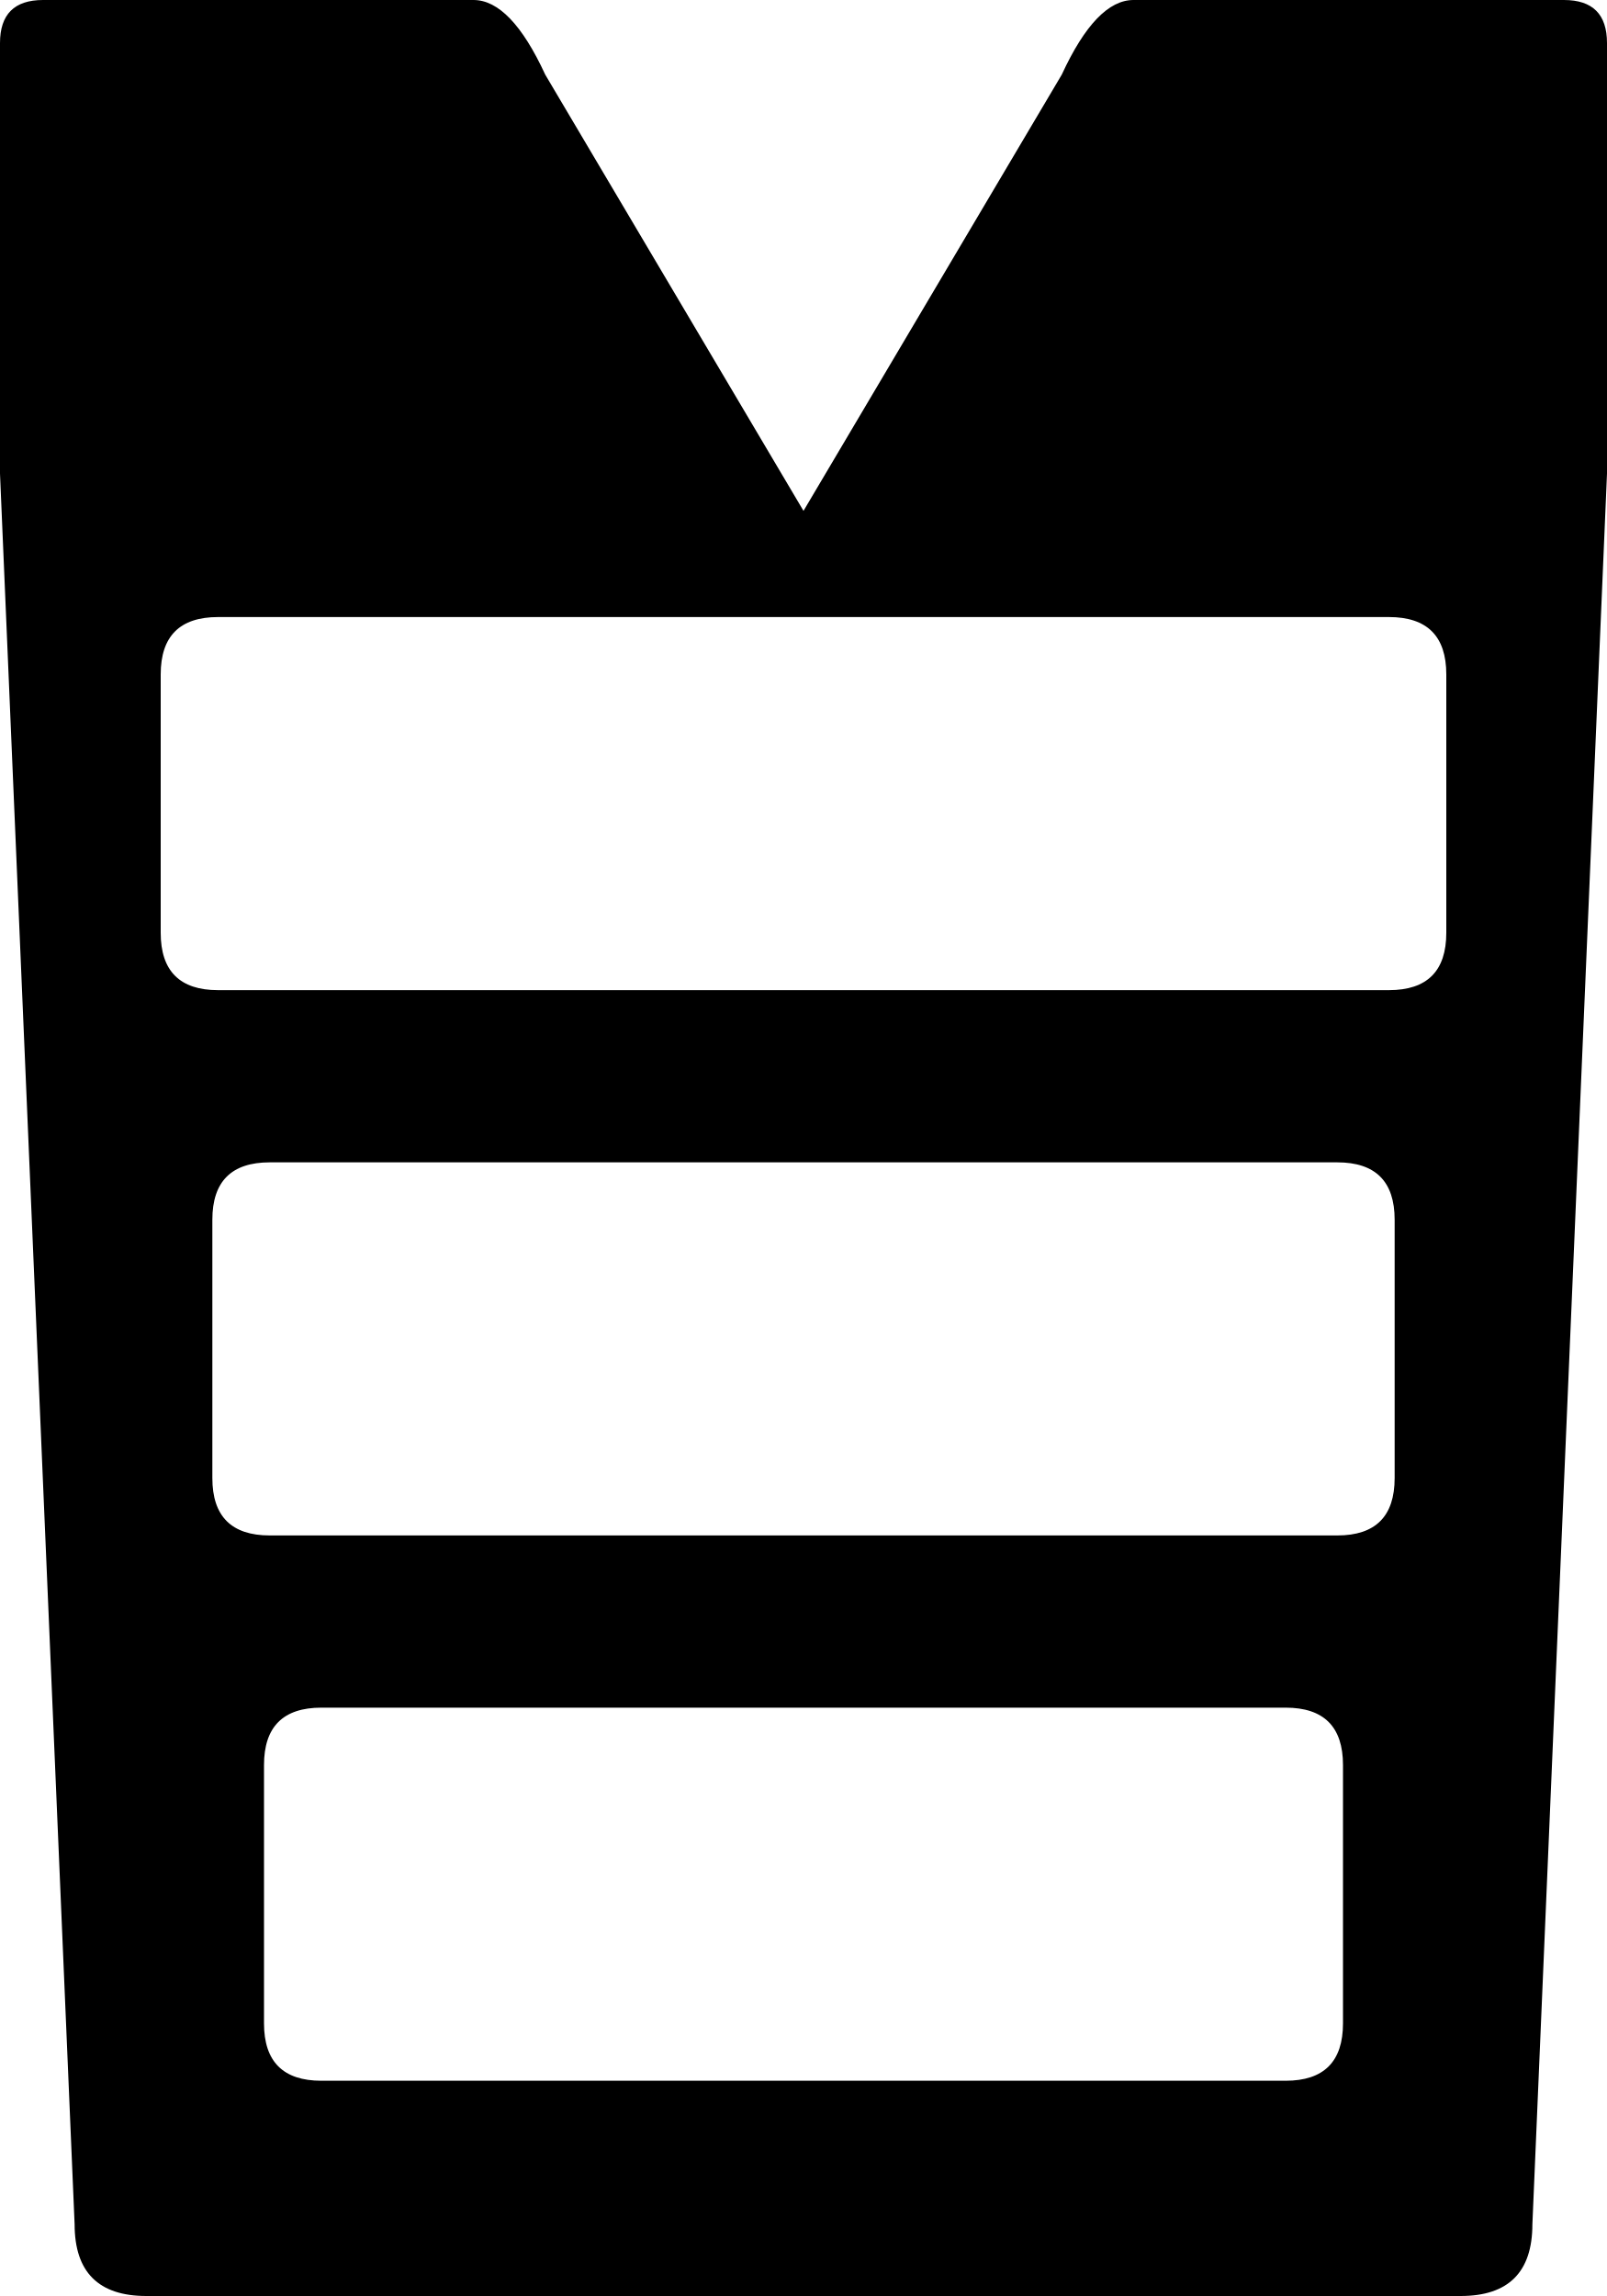
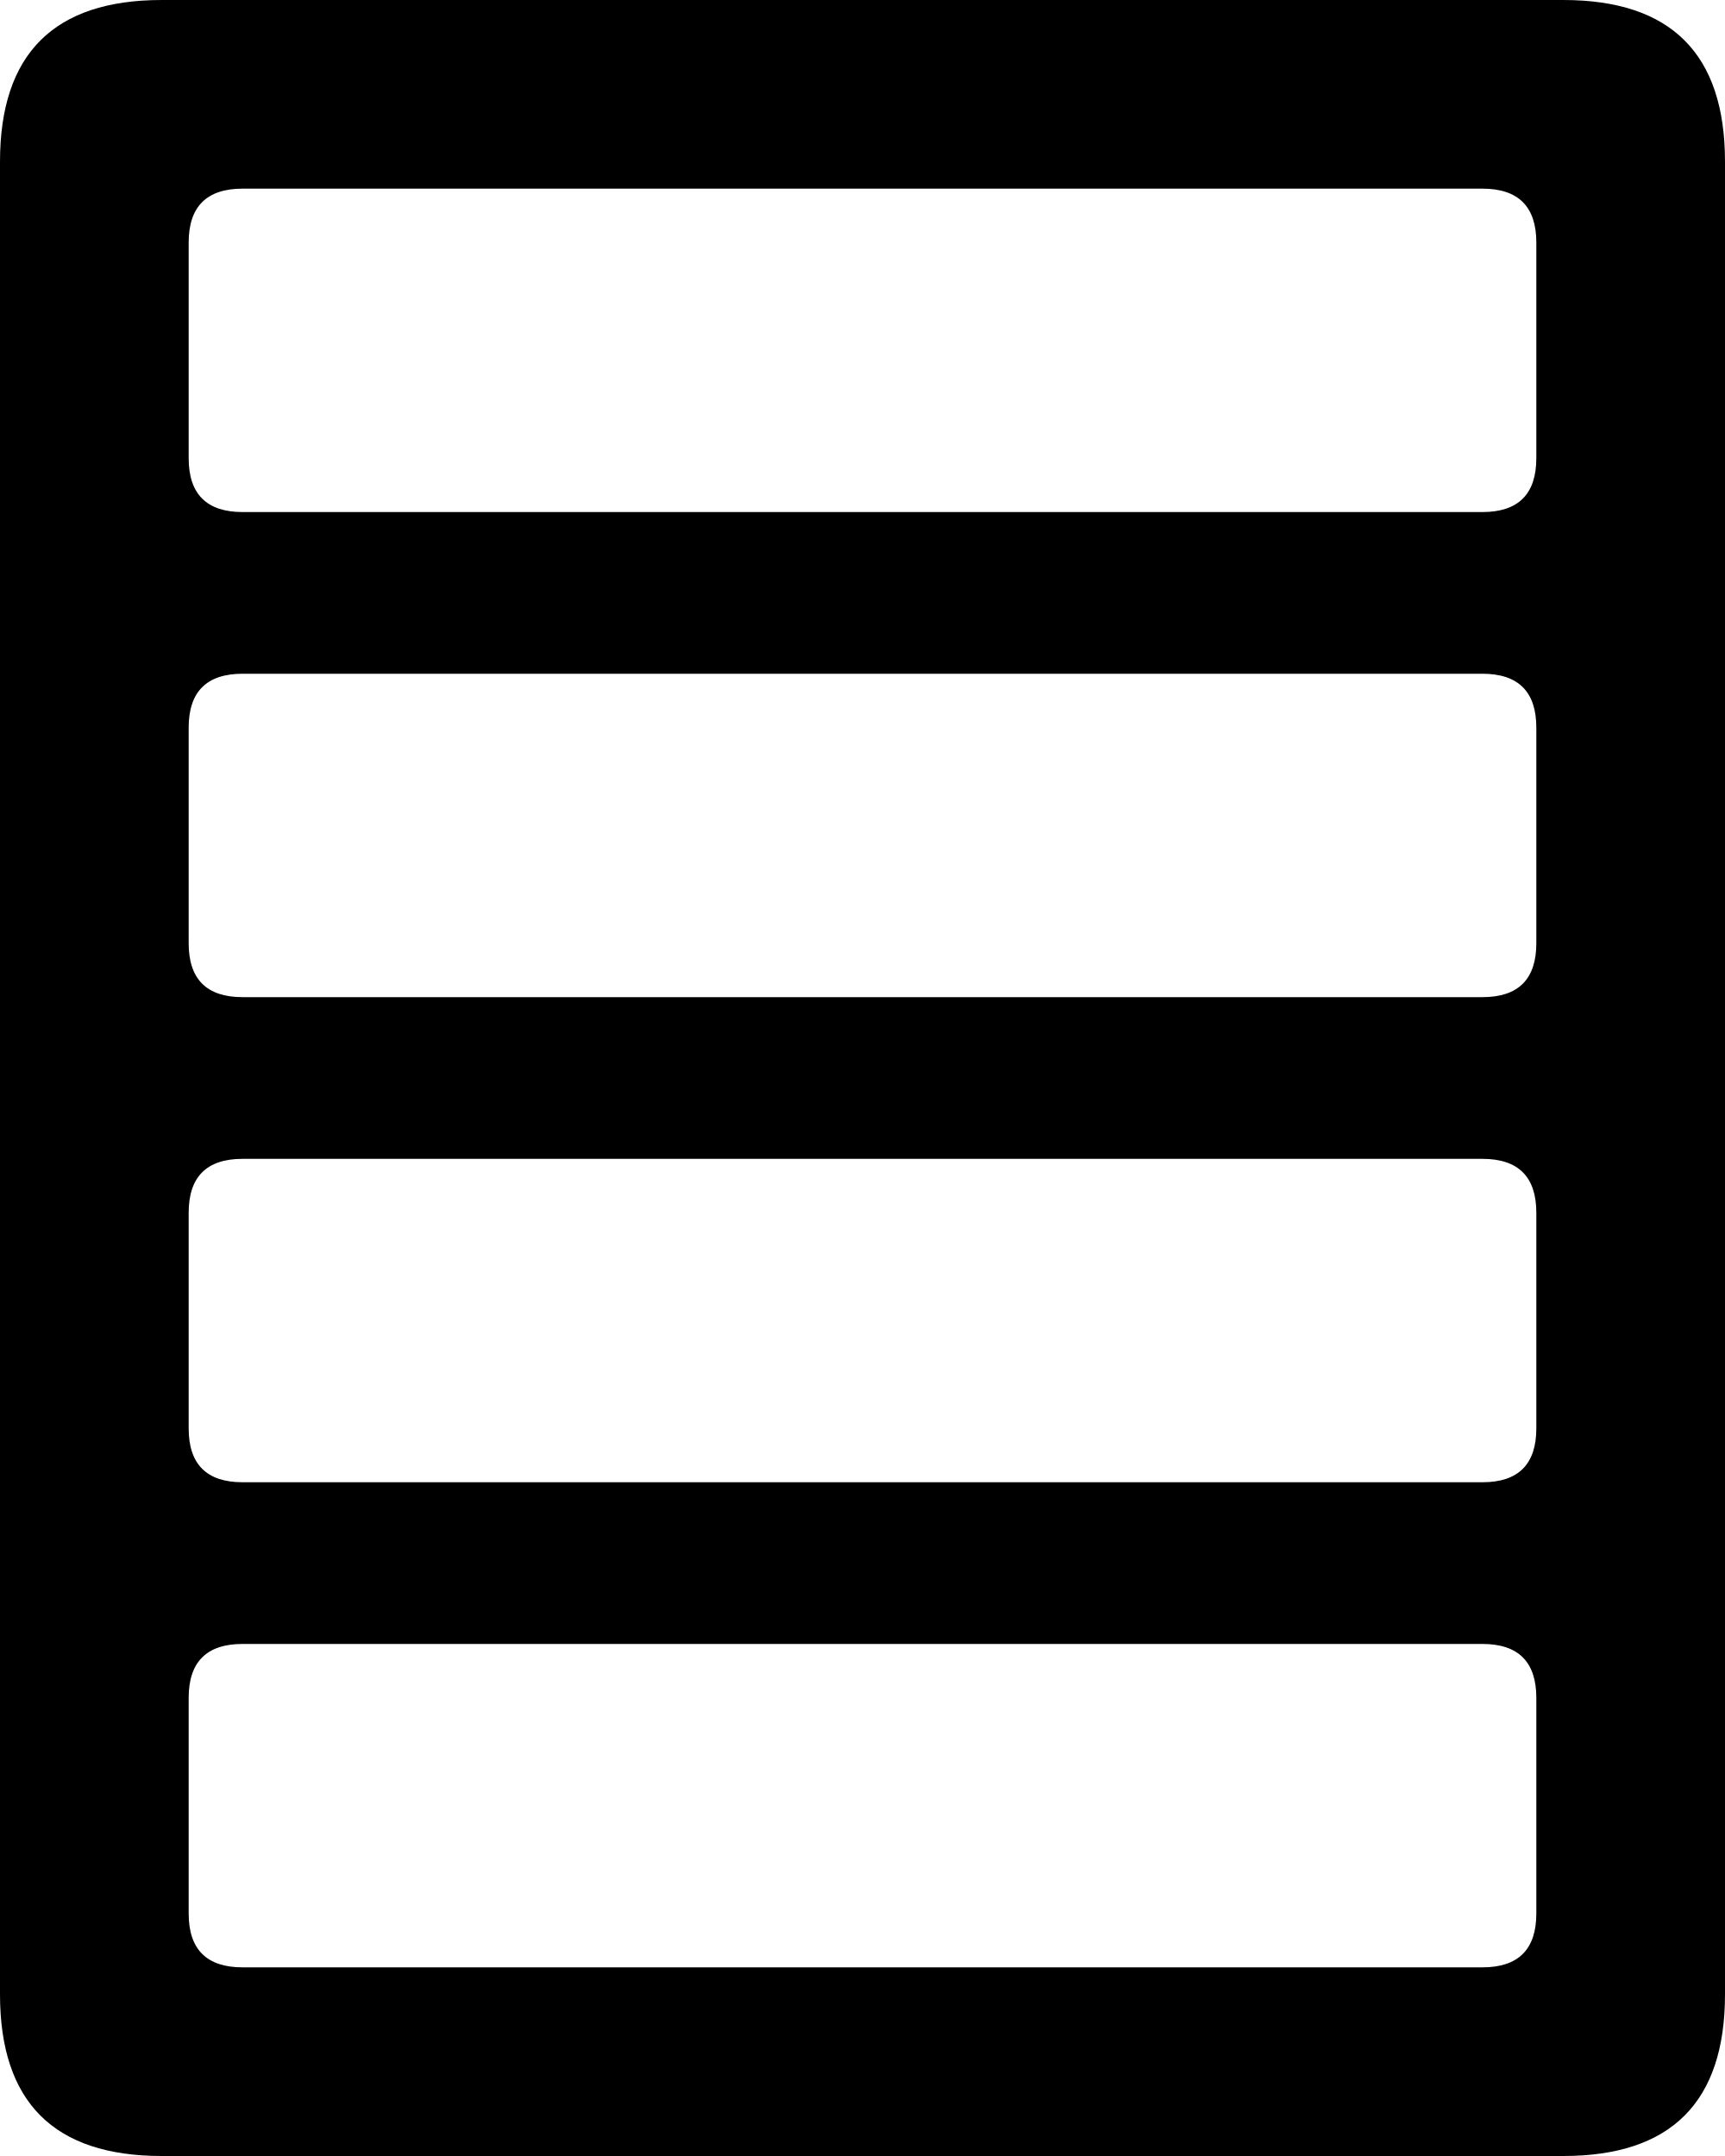
- <svg xmlns="http://www.w3.org/2000/svg" viewBox="0 0 56 80">
-   <path d="M1.5 0Q0 0 0 1.5L0 16.5L2.6 77.5Q2.6 80 5.1 80L50.9 80Q53.4 80 53.4 77.5L56 16.5L56 1.5Q56 0 54.5 0L39.5 0Q38.2 0 37 2.6L28 17.8L19 2.6Q17.8 0 16.5 0ZM7.6 21.5h40.8q2 0 2 2v9q0 2 -2 2h-40.8q-2 0 -2 -2v-9q0 -2 2 -2ZM9.4 40.5h37.2q2 0 2 2v9q0 2 -2 2h-37.2q-2 0 -2 -2v-9q0 -2 2 -2ZM11.2 59.5h33.6q2 0 2 2v9q0 2 -2 2h-33.6q-2 0 -2 -2v-9q0 -2 2 -2Z" fill="#000000" fill-rule="evenodd" />
+ <svg xmlns="http://www.w3.org/2000/svg" viewBox="0 0 64 80">
+   <path d="M6 0H58Q64 0 64 6V74Q64 80 58 80H6Q0 80 0 74V6Q0 0 6 0ZM9 7h46q2 0 2 2v8q0 2 -2 2h-46q-2 0 -2 -2v-8q0 -2 2 -2ZM9 25h46q2 0 2 2v8q0 2 -2 2h-46q-2 0 -2 -2v-8q0 -2 2 -2ZM9 43h46q2 0 2 2v8q0 2 -2 2h-46q-2 0 -2 -2v-8q0 -2 2 -2ZM9 61h46q2 0 2 2v8q0 2 -2 2h-46q-2 0 -2 -2v-8q0 -2 2 -2Z" fill="#000000" fill-rule="evenodd" />
</svg>
